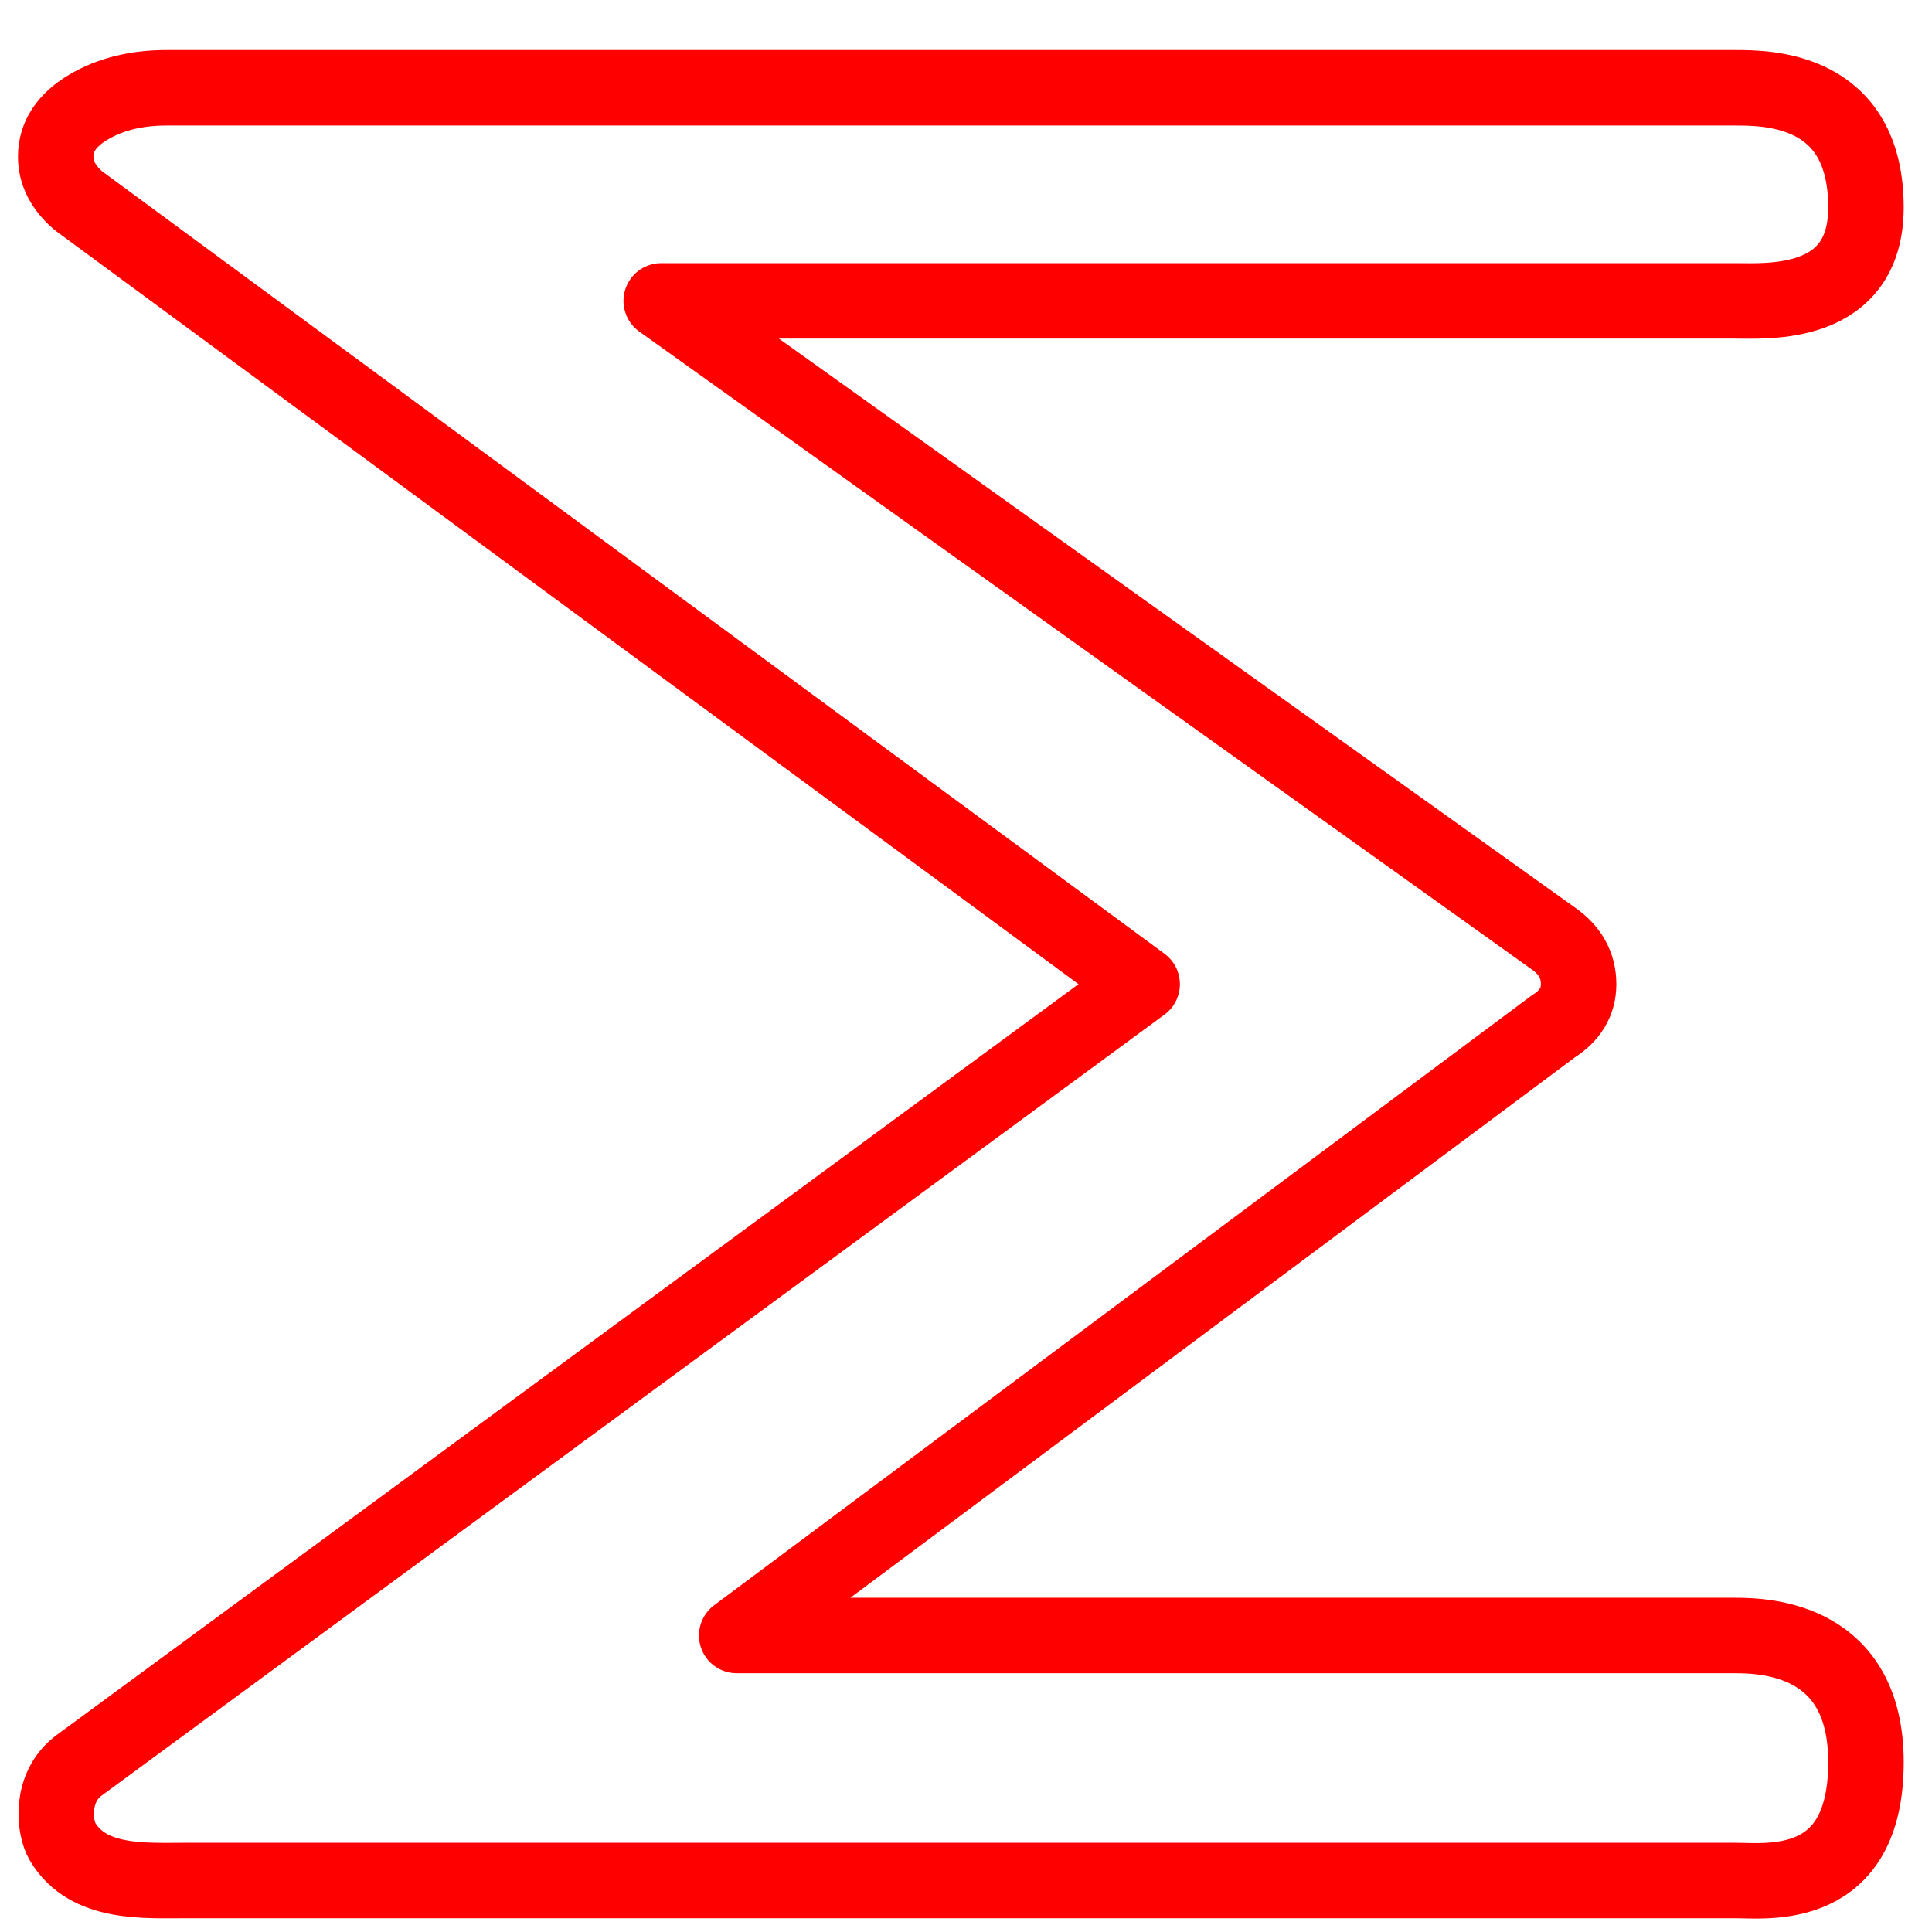
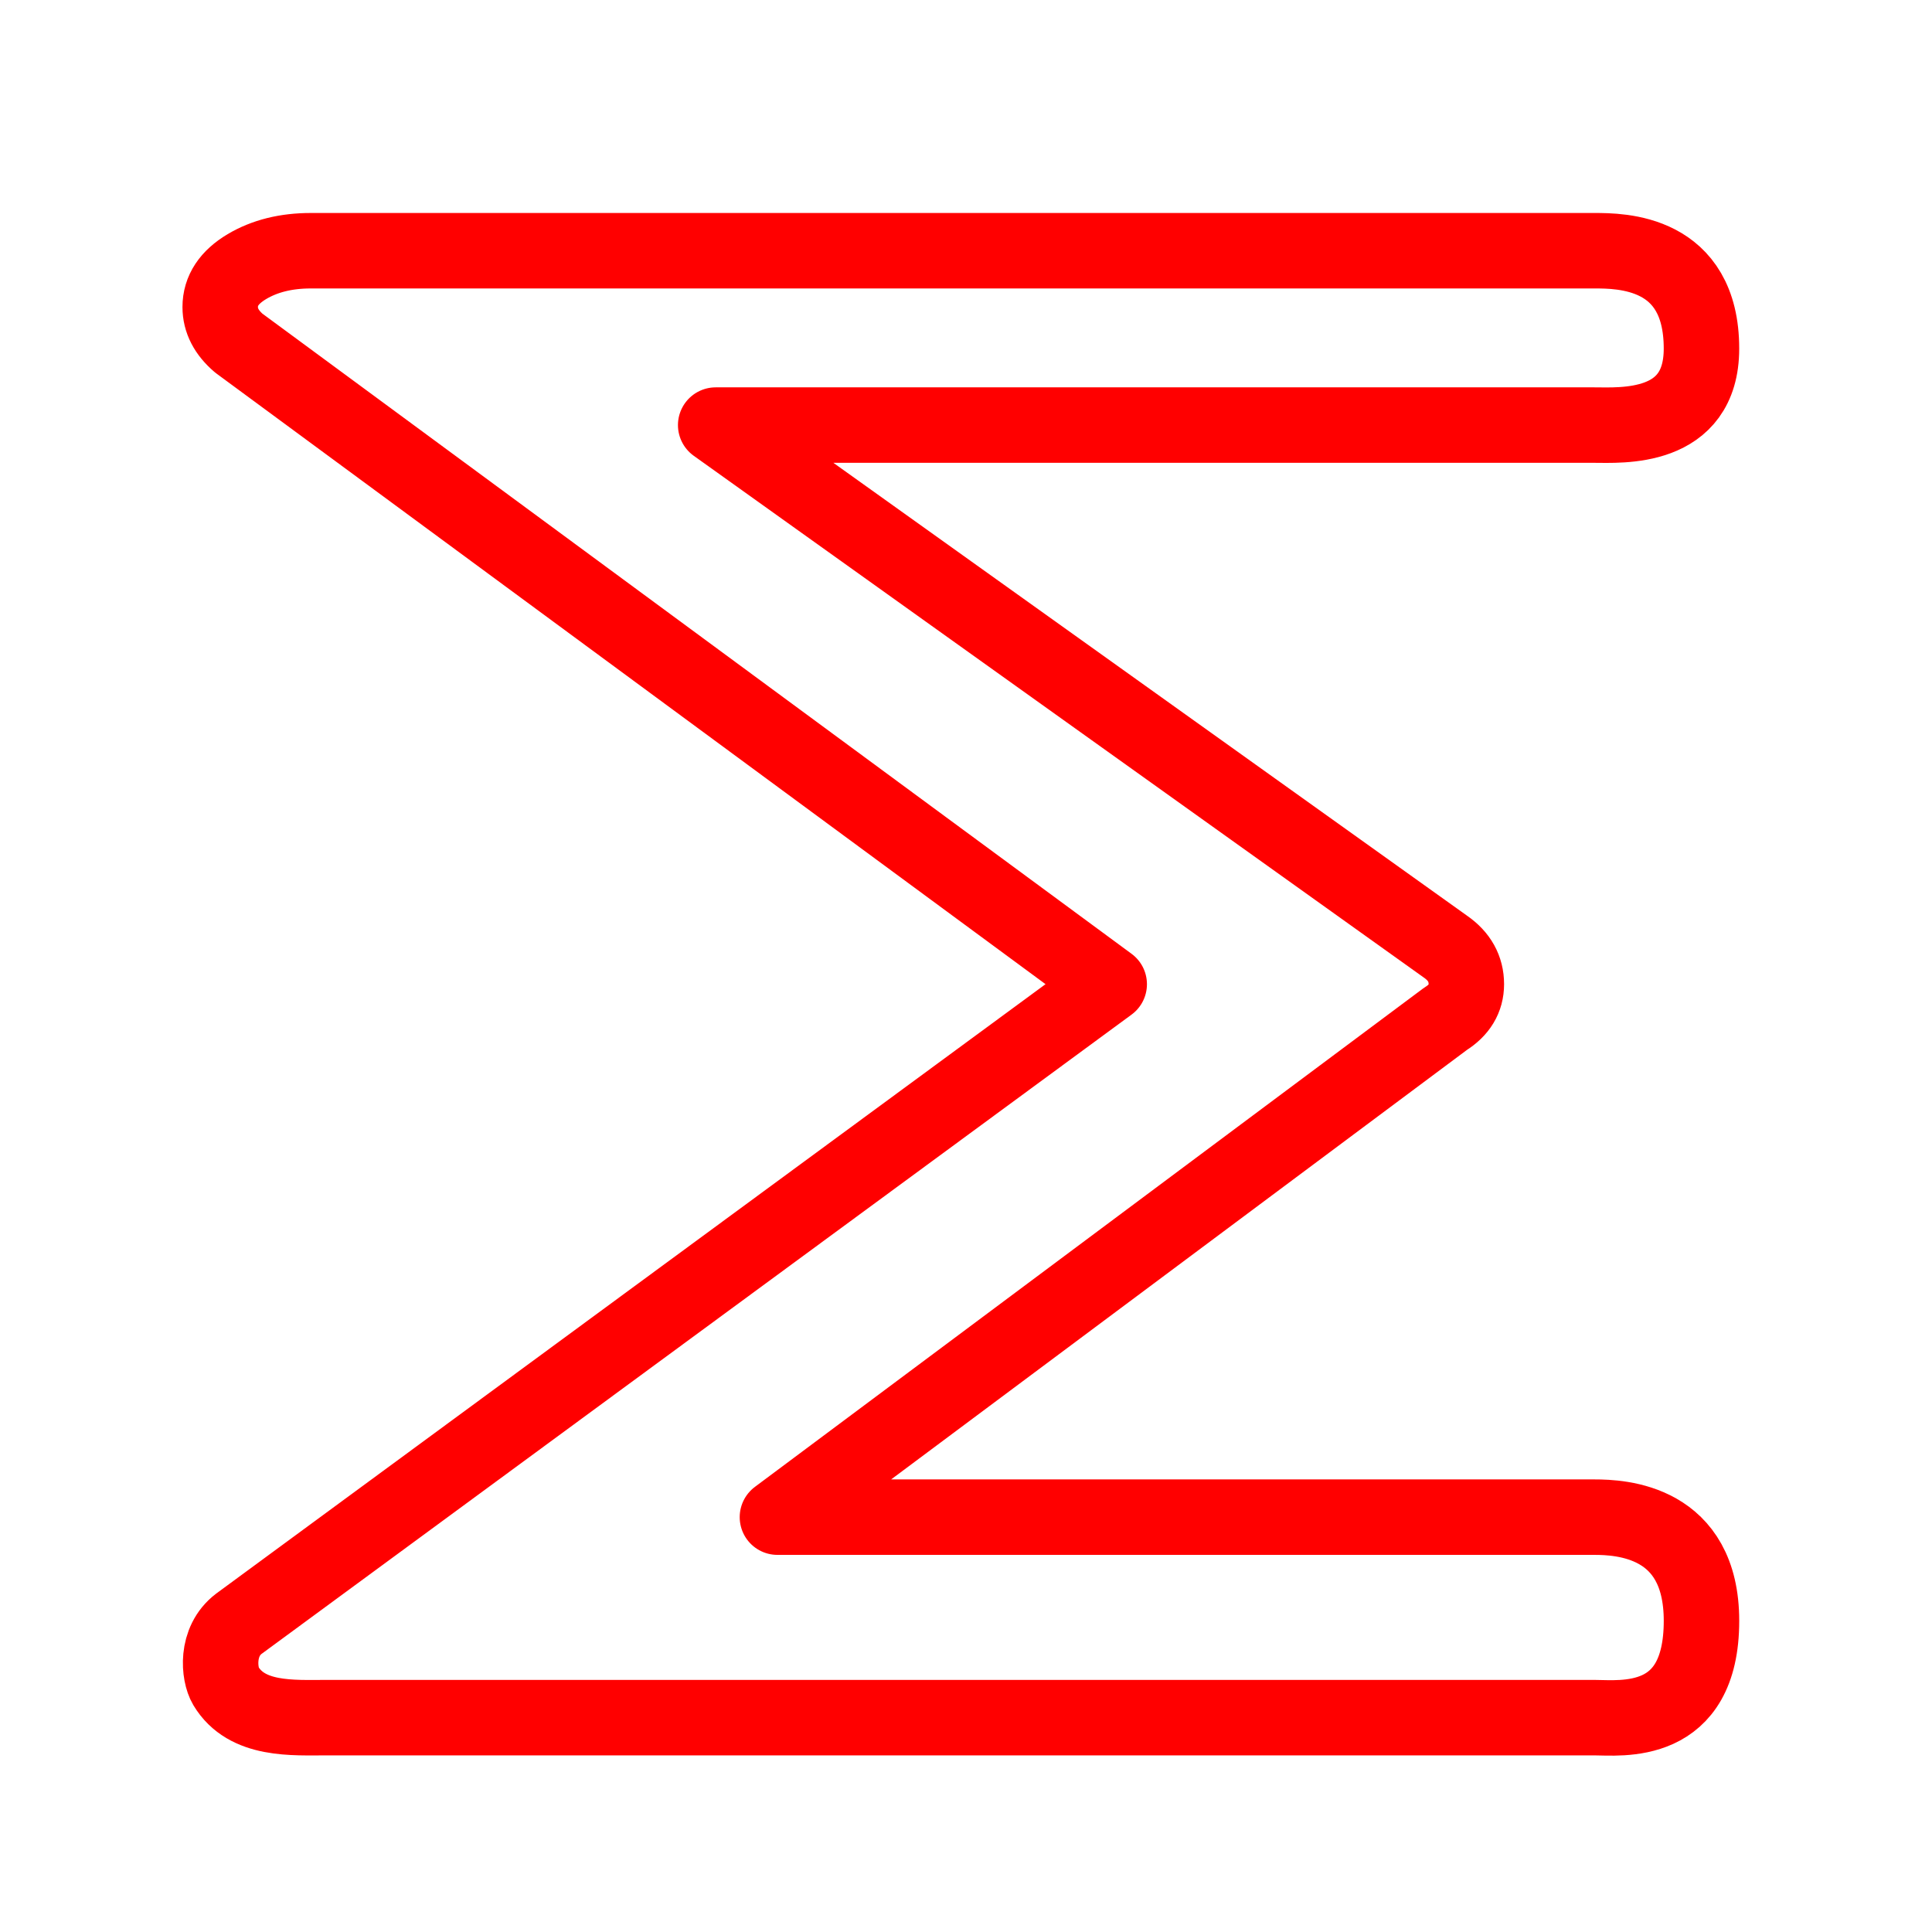
<svg xmlns="http://www.w3.org/2000/svg" version="1.1" id="Calque_3_3_" x="0px" y="0px" width="128px" height="128px" viewBox="0 0 128 128" enable-background="new 0 0 128 128" xml:space="preserve">
  <g>
-     <path fill="none" stroke="#FF0000" stroke-width="5" stroke-linecap="round" stroke-linejoin="round" d="M4.143,122.015   c-0.557-0.935-0.848-3.574,1.054-5.024l70.475-51.787L5.197,13.298c-1.002-0.856-1.506-1.832-1.506-2.921   c0-1.327,0.719-2.416,2.164-3.277c1.438-0.855,3.167-1.284,5.169-1.284h103.922c2.134,0,8.679,0,8.679,7.925   c0,6.672-6.545,6.193-8.679,6.193H43.808l59.088,42.23c1.124,0.779,1.691,1.793,1.691,3.039c0,1.171-0.567,2.104-1.691,2.808   l-54.088,40.344h66.139c2.134,0,8.679,0.271,8.679,8.396c0,8.688-6.545,7.837-8.679,7.837H12.34   C9.579,124.587,5.839,124.861,4.143,122.015z" />
+     <path fill="none" stroke="#FF0000" stroke-width="5" stroke-linecap="round" stroke-linejoin="round" d="M14.959,111.692   c-0.456-0.766-0.694-2.925,0.862-4.111l57.667-42.375L15.821,22.733c-0.82-0.701-1.232-1.499-1.232-2.39   c0-1.086,0.588-1.977,1.771-2.681c1.177-0.7,2.591-1.051,4.229-1.051h85.036c1.746,0,7.102,0,7.102,6.485   c0,5.459-5.355,5.067-7.102,5.067H47.416l48.35,34.555c0.919,0.637,1.383,1.467,1.383,2.487c0,0.958-0.464,1.721-1.383,2.297   l-44.259,33.013h54.119c1.746,0,7.102,0.222,7.102,6.87c0,7.109-5.355,6.413-7.102,6.413H21.667   C19.407,113.797,16.347,114.021,14.959,111.692z" />
  </g>
</svg>
